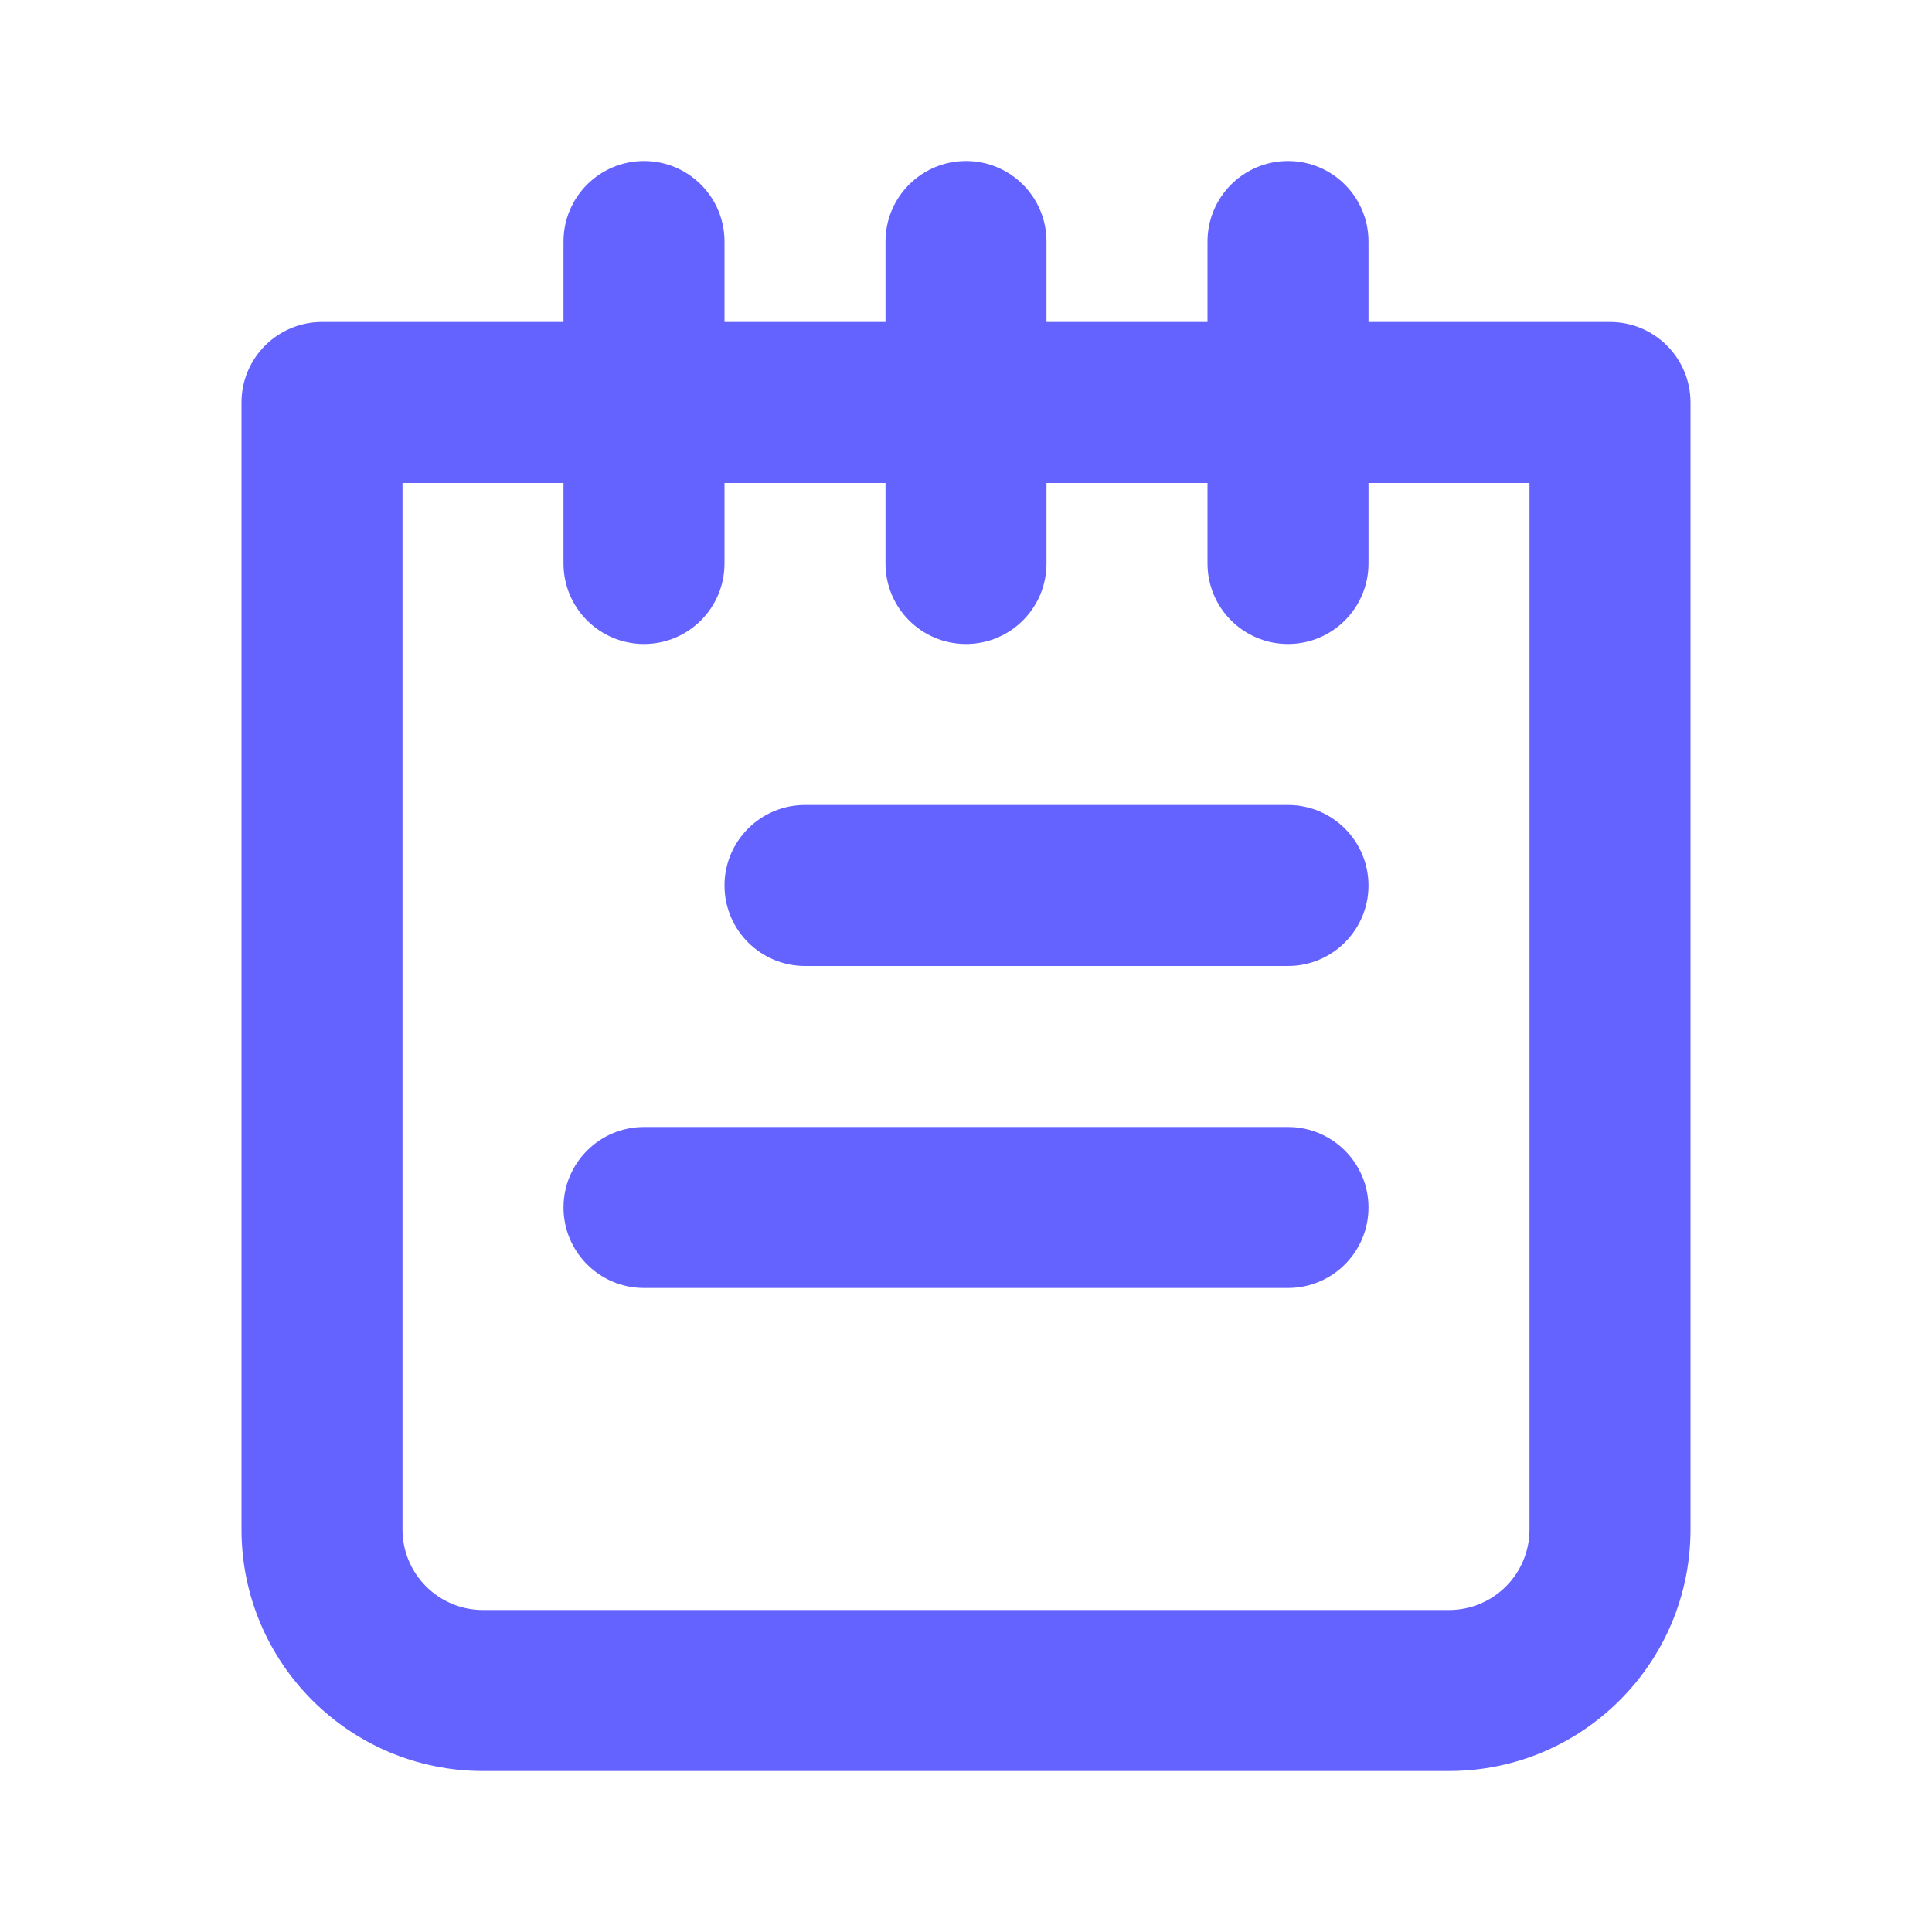
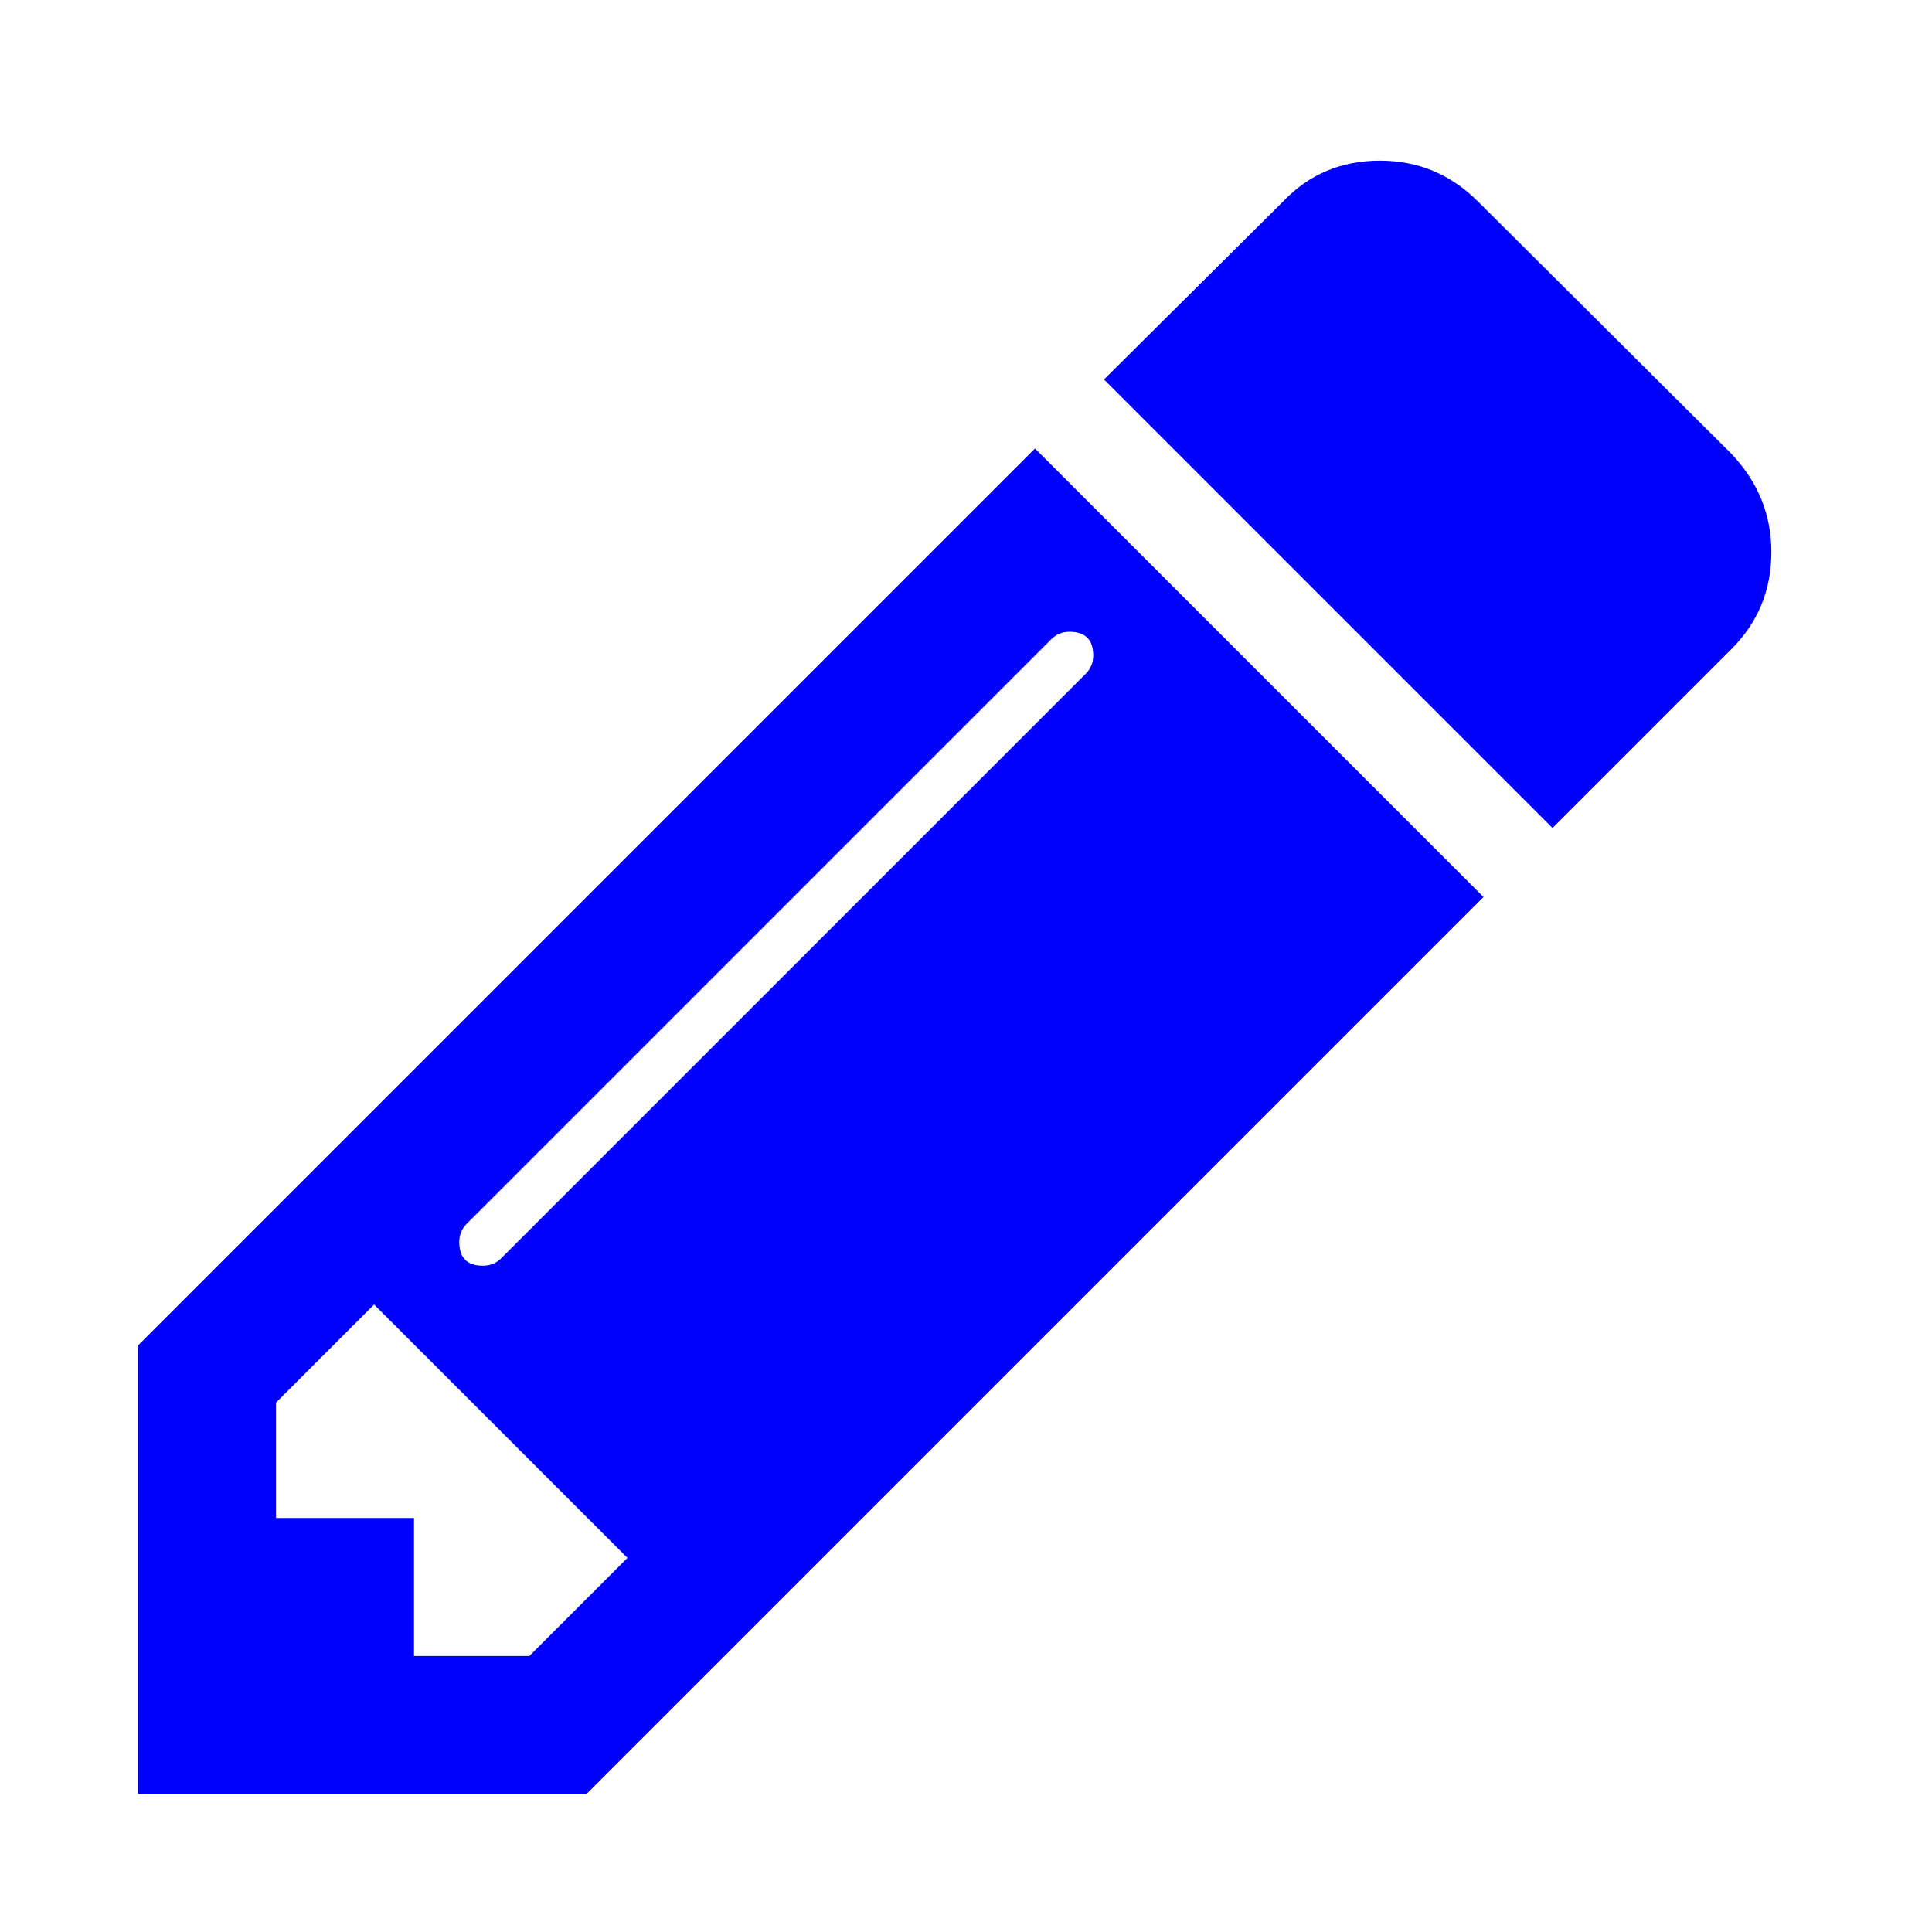
- <svg xmlns="http://www.w3.org/2000/svg" data-name="Layer 1" viewBox="0 0 24 24">
-   <path d="M16,14H8a1,1,0,0,0,0,2h8a1,1,0,0,0,0-2Zm0-4H10a1,1,0,0,0,0,2h6a1,1,0,0,0,0-2Zm4-6H17V3a1,1,0,0,0-2,0V4H13V3a1,1,0,0,0-2,0V4H9V3A1,1,0,0,0,7,3V4H4A1,1,0,0,0,3,5V19a3,3,0,0,0,3,3H18a3,3,0,0,0,3-3V5A1,1,0,0,0,20,4ZM19,19a1,1,0,0,1-1,1H6a1,1,0,0,1-1-1V6H7V7A1,1,0,0,0,9,7V6h2V7a1,1,0,0,0,2,0V6h2V7a1,1,0,0,0,2,0V6h2Z" fill="#6563ff" />
+ <svg xmlns="http://www.w3.org/2000/svg" width="1792" height="1792" viewBox="0 0 1792 1792">
+   <path style="fill:blue" d="M491 1536l91-91-235-235-91 91v107h128v128h107zm523-928q0-22-22-22-10 0-17 7l-542 542q-7 7-7 17 0 22 22 22 10 0 17-7l542-542q7-7 7-17zm-54-192l416 416-832 832h-416v-416zm683 96q0 53-37 90l-166 166-416-416 166-165q36-38 90-38 53 0 91 38l235 234q37 39 37 91z" />
</svg>
